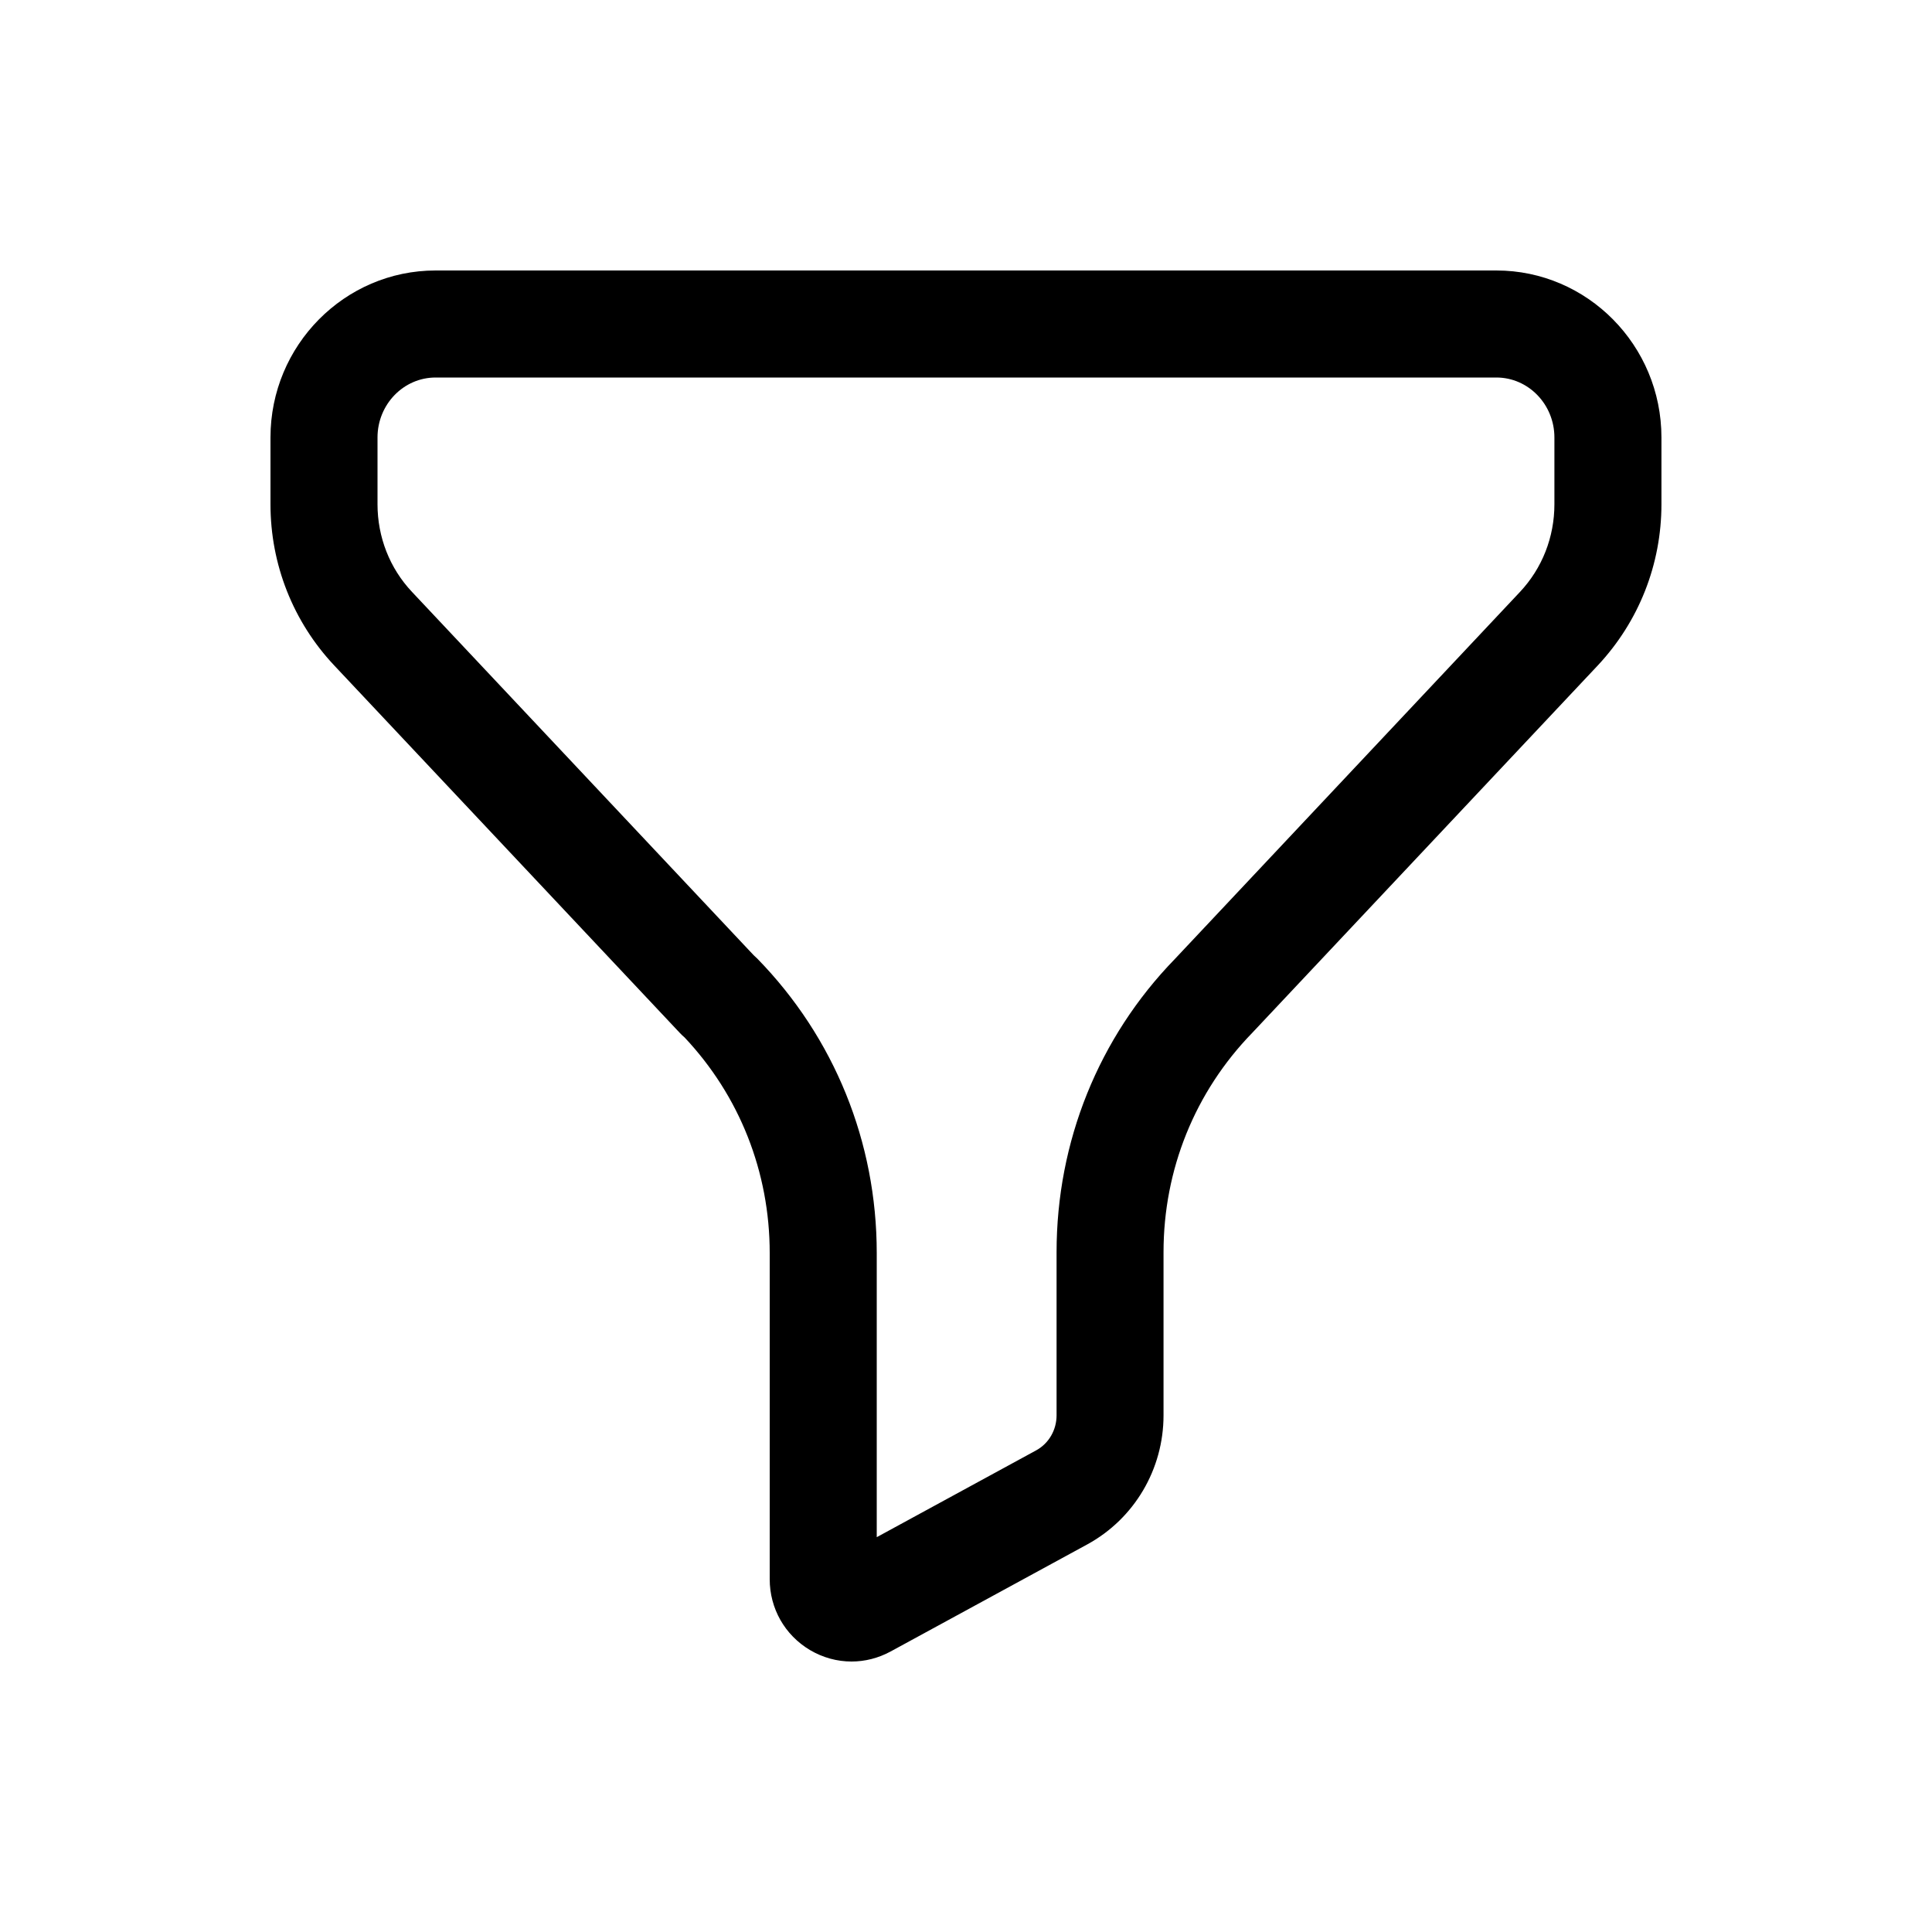
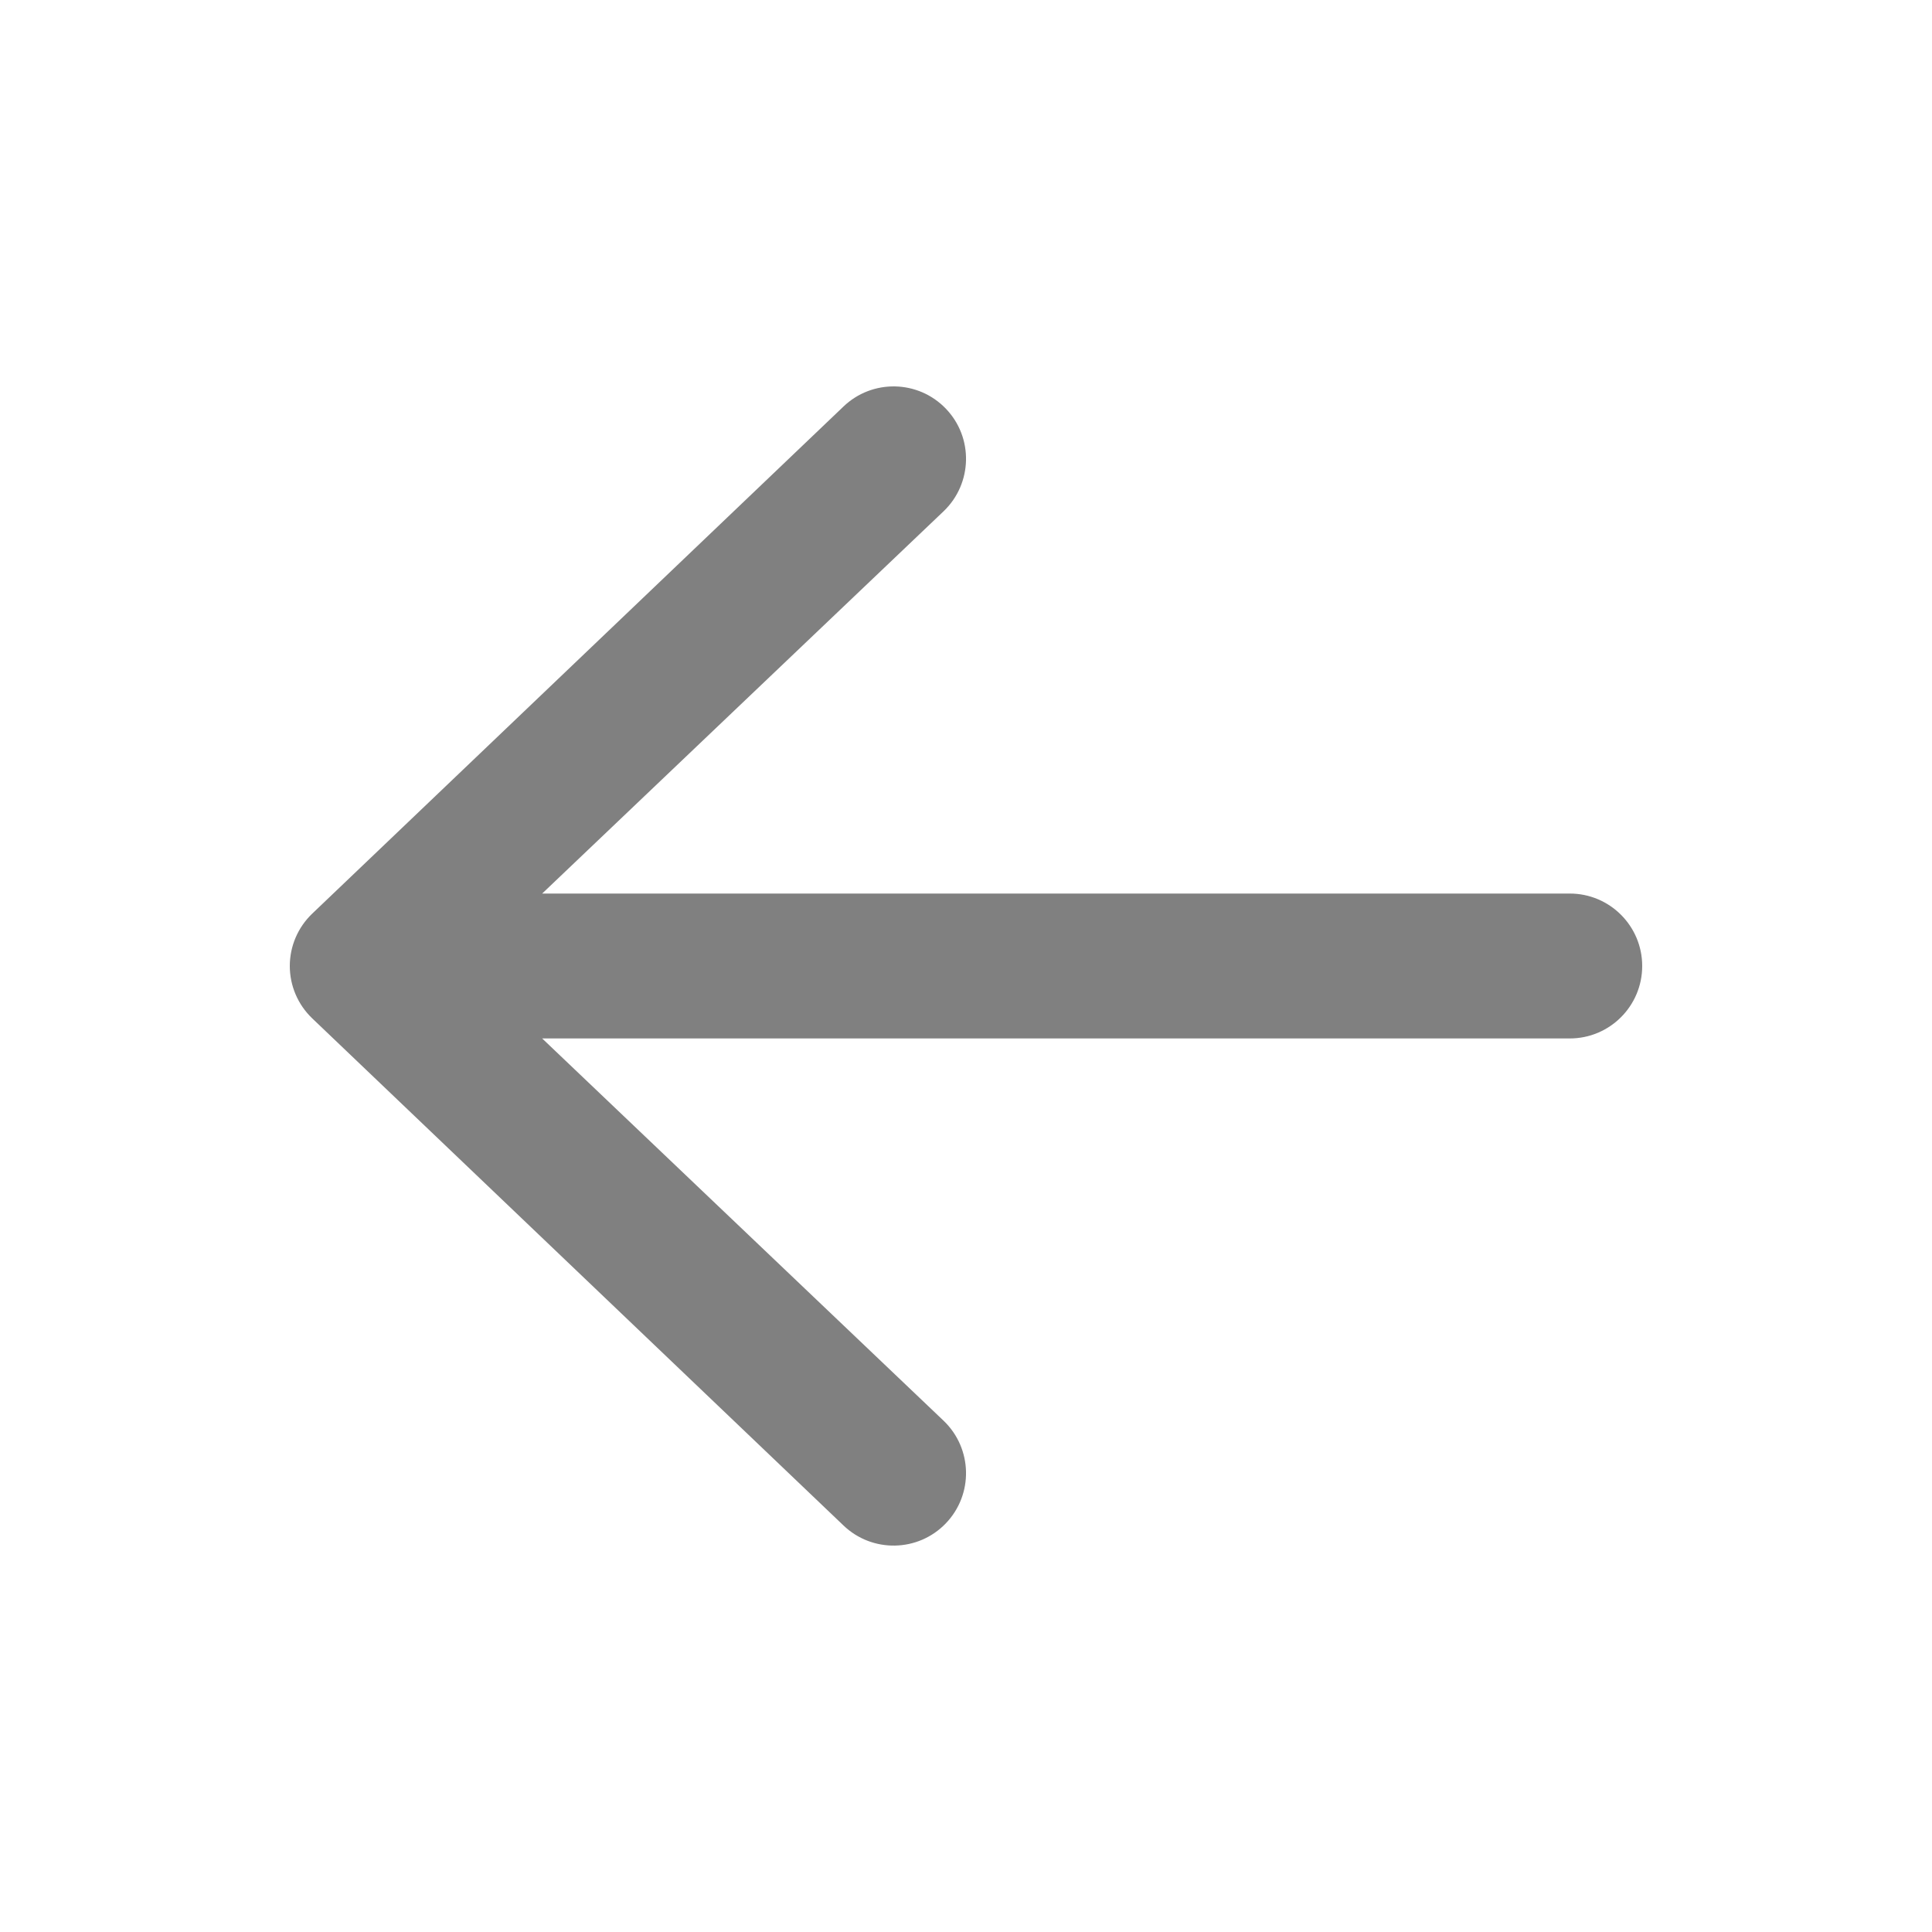
- <svg xmlns="http://www.w3.org/2000/svg" width="25" height="25" viewBox="0 0 25 25" fill="none">
-   <path fill-rule="evenodd" clip-rule="evenodd" d="M9.752 12.36C9.768 12.375 9.784 12.389 9.8 12.405C10.796 13.426 11.345 14.778 11.345 16.214V19.891L13.409 18.767C13.571 18.678 13.672 18.505 13.672 18.314V16.203C13.672 14.773 14.216 13.425 15.202 12.41L19.667 7.661C19.956 7.354 20.114 6.95 20.114 6.525V5.661C20.114 5.233 19.777 4.885 19.363 4.885H5.637C5.222 4.885 4.885 5.233 4.885 5.661V6.525C4.885 6.95 5.043 7.354 5.332 7.66L9.752 12.36ZM11.019 21.5C10.832 21.5 10.648 21.45 10.48 21.351C10.155 21.157 9.96 20.814 9.96 20.434V16.214C9.96 15.166 9.57 14.18 8.858 13.424C8.837 13.406 8.816 13.387 8.797 13.366L4.324 8.61C3.793 8.045 3.5 7.304 3.5 6.525V5.661C3.5 4.469 4.459 3.5 5.637 3.5H19.363C20.54 3.5 21.499 4.469 21.499 5.661V6.525C21.499 7.303 21.206 8.043 20.677 8.609L16.203 13.366C15.461 14.13 15.056 15.136 15.056 16.203V18.314C15.056 19.012 14.679 19.65 14.072 19.983L11.523 21.371C11.364 21.457 11.192 21.5 11.019 21.5Z" fill="black" />
+ <svg xmlns="http://www.w3.org/2000/svg" width="24" height="24" viewBox="0 0 24 24" fill="none">
+   <path fill-rule="evenodd" clip-rule="evenodd" d="M20.4 12C20.4 12.497 19.997 12.9 19.5 12.9L6.735 12.9L11.724 17.651C12.082 17.996 12.094 18.565 11.749 18.924C11.405 19.282 10.835 19.293 10.477 18.949L3.877 12.649C3.7 12.479 3.6 12.245 3.6 12C3.6 11.755 3.7 11.521 3.877 11.351L10.477 5.051C10.835 4.707 11.405 4.718 11.749 5.076C12.094 5.434 12.082 6.004 11.724 6.349L6.735 11.1L19.5 11.1C19.997 11.1 20.4 11.503 20.4 12Z" fill="#808080" />
</svg>
